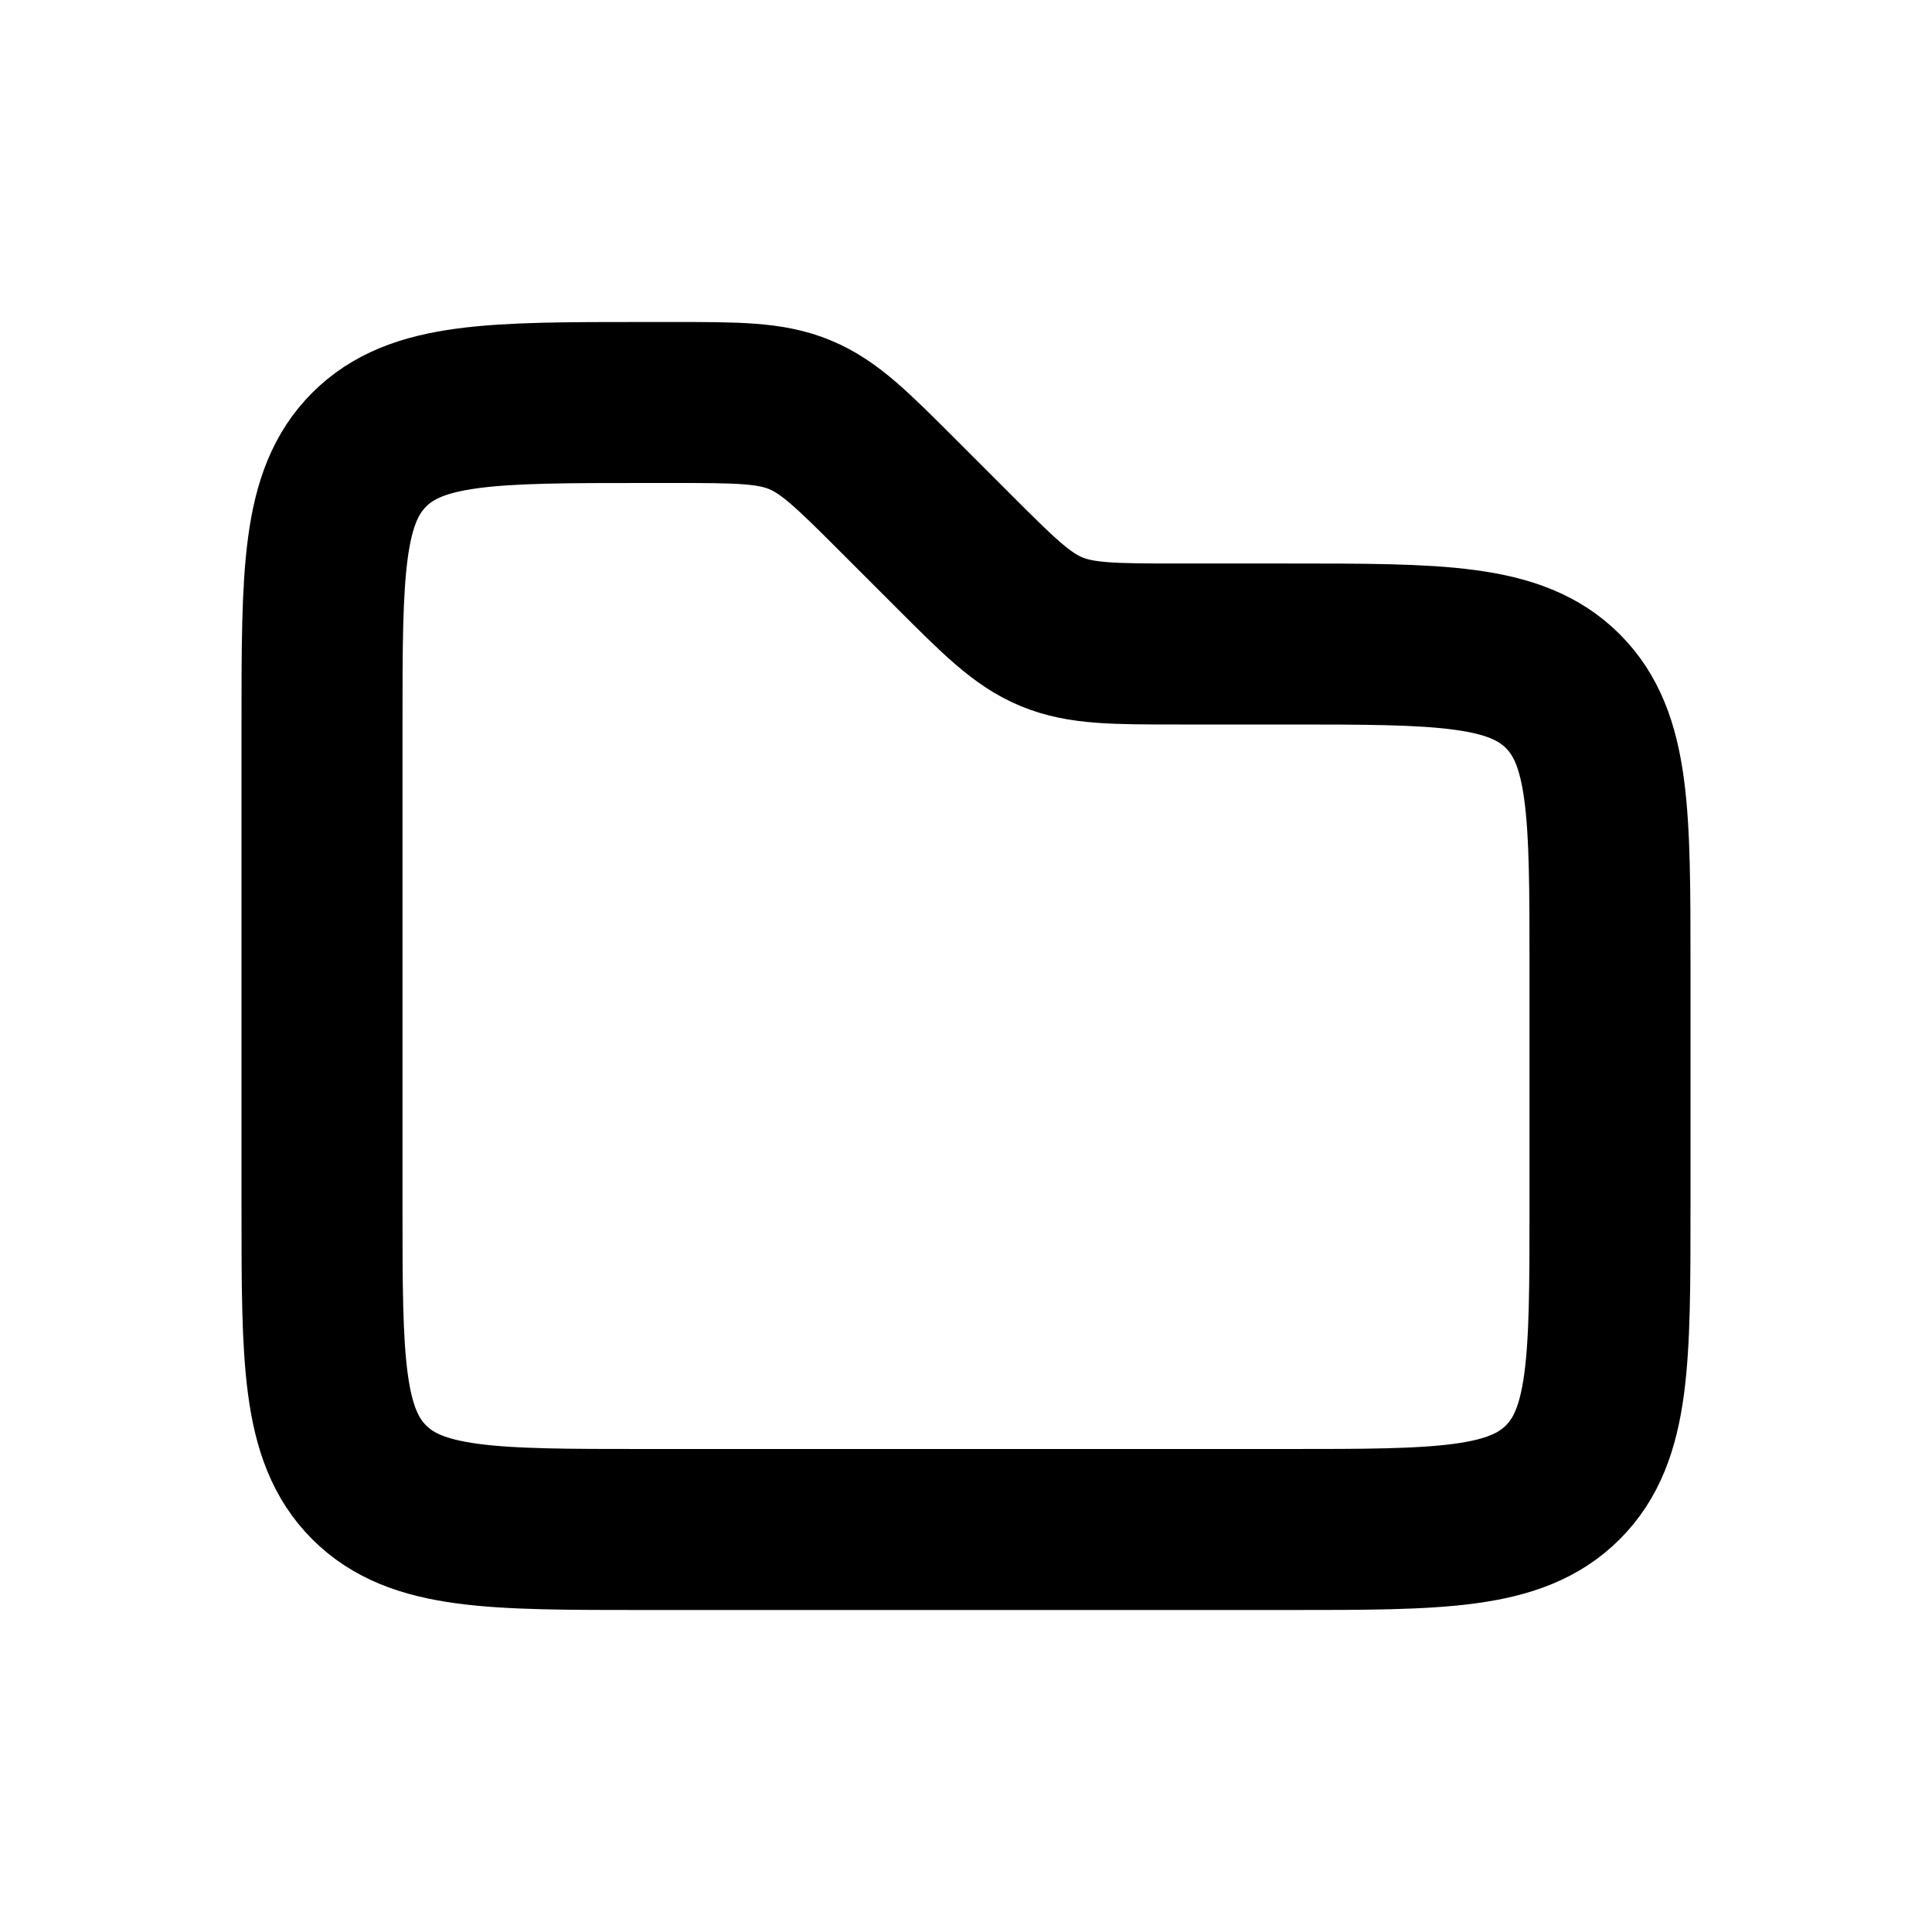
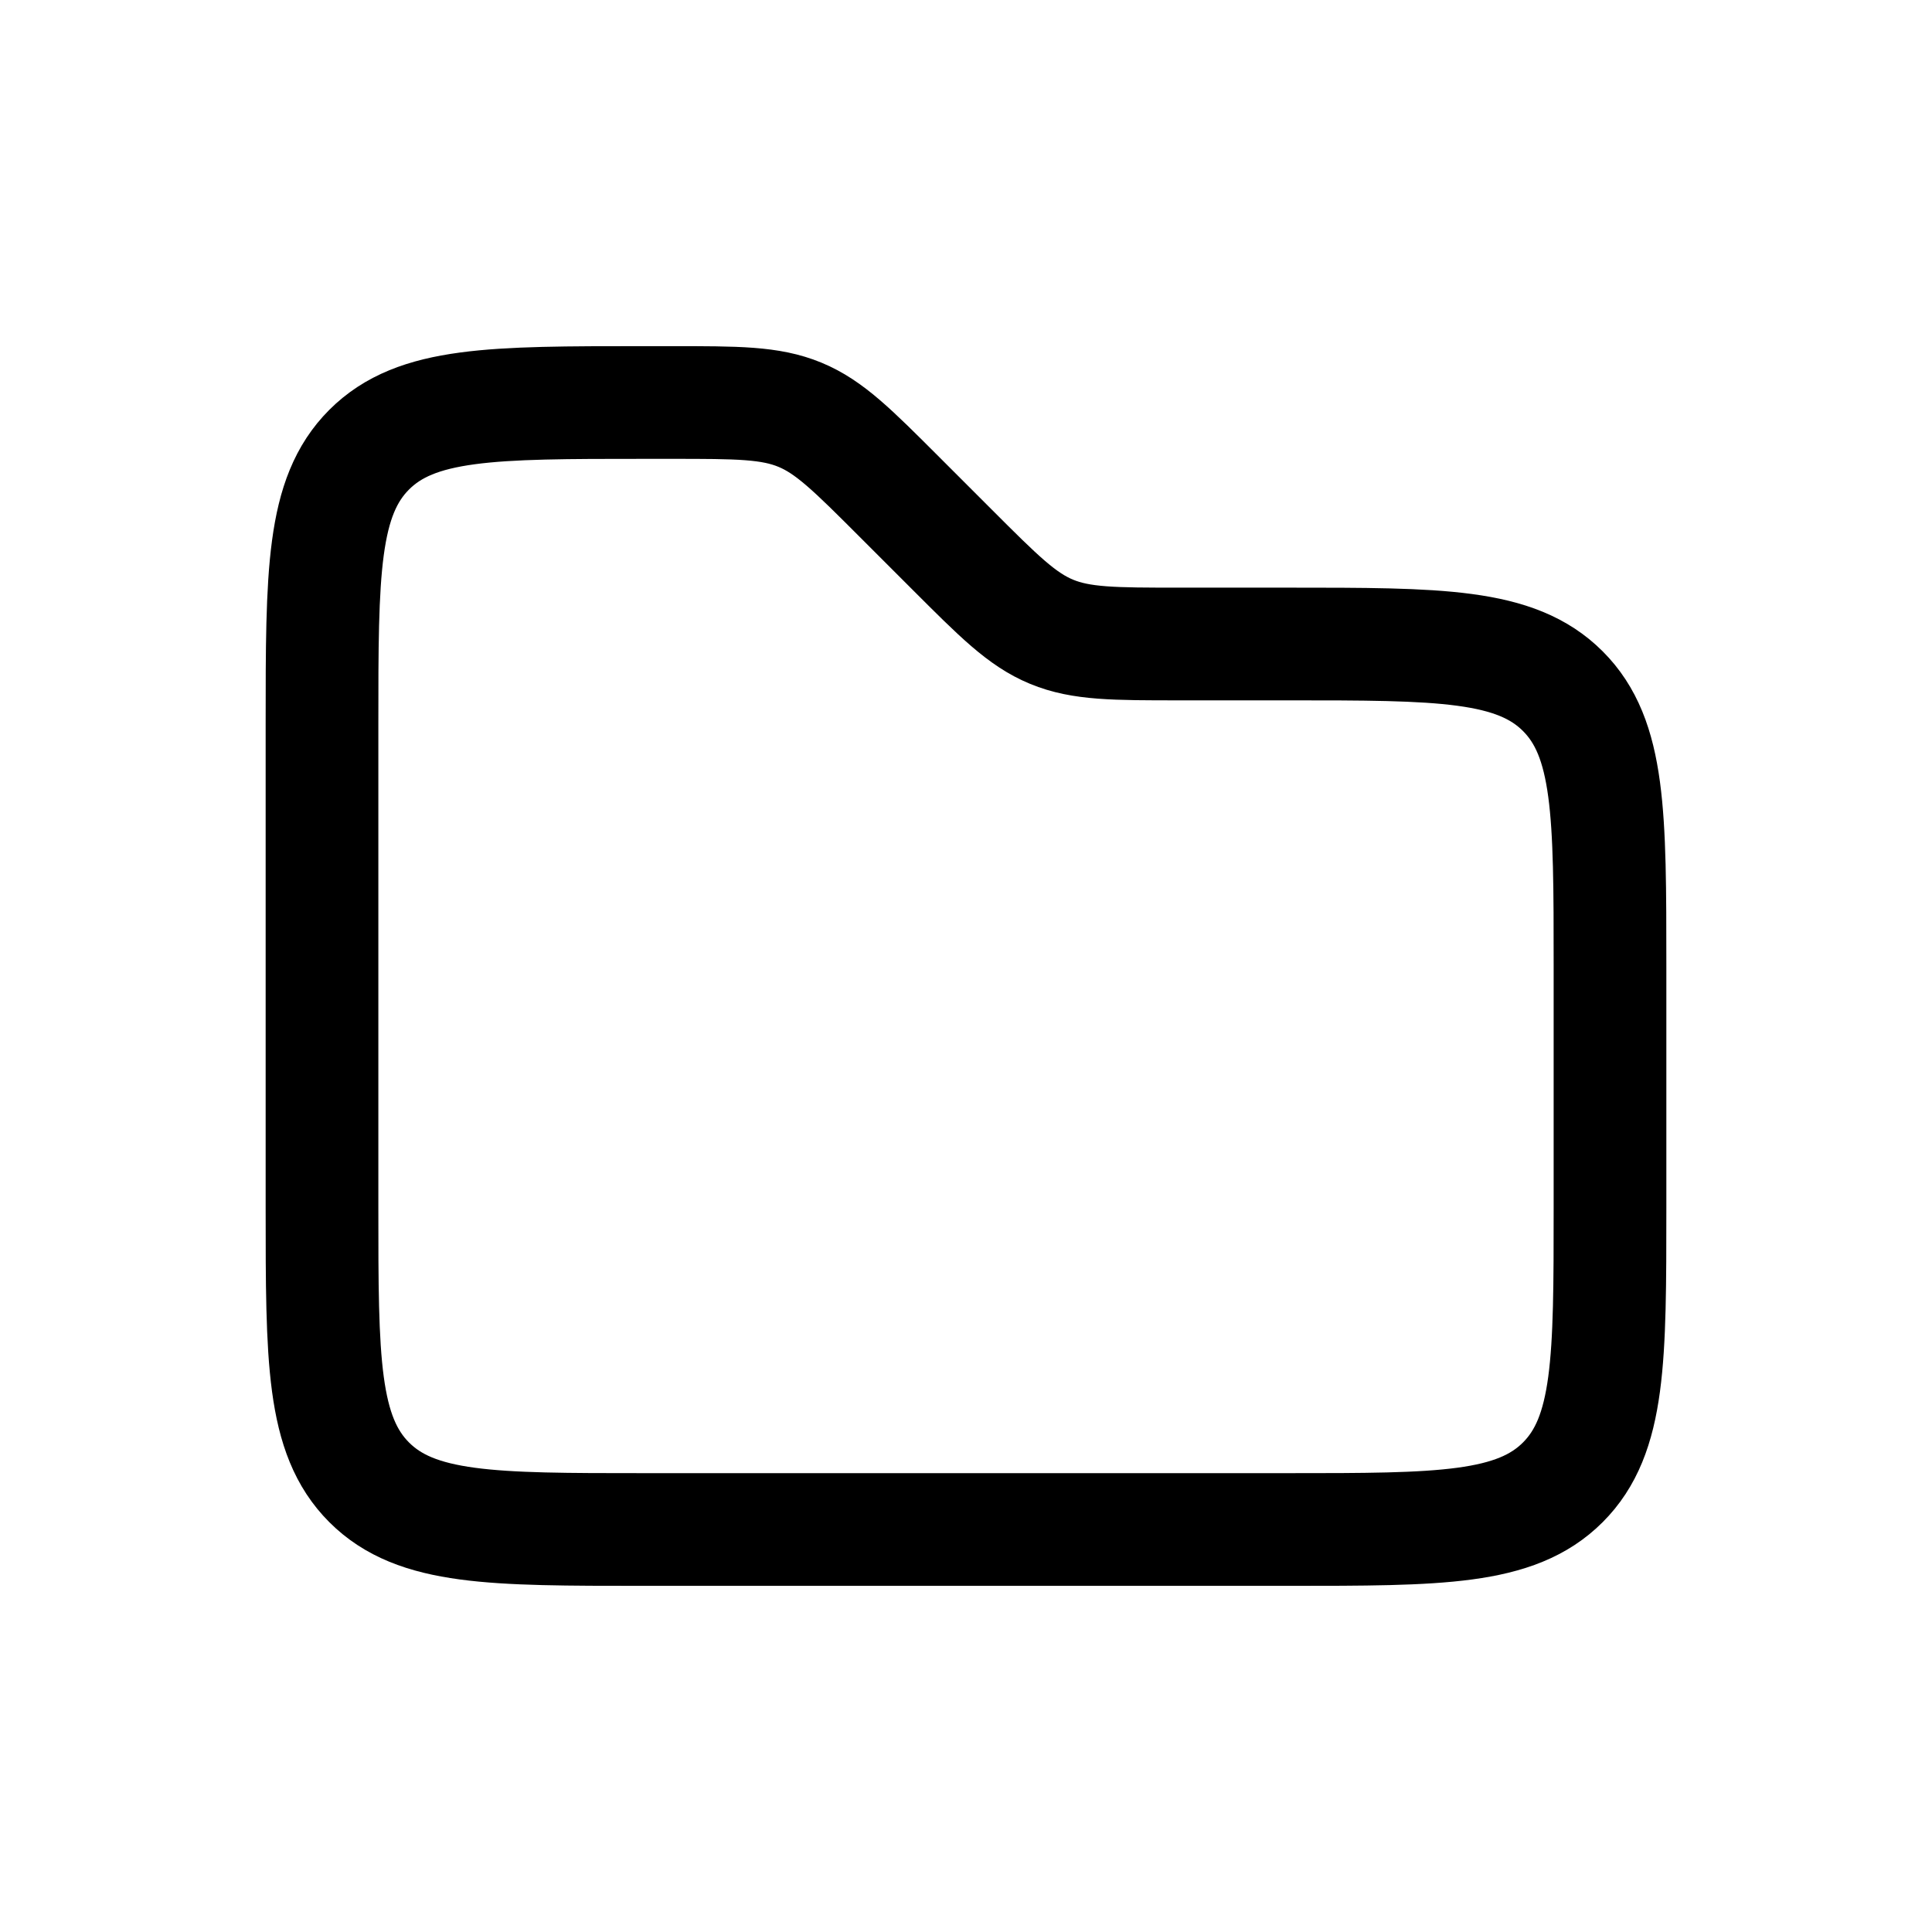
<svg xmlns="http://www.w3.org/2000/svg" width="24" height="24" viewBox="0 0 24 24" fill="none">
-   <path d="M4 9C4 7.114 4 6.172 4.586 5.586C5.172 5 6.114 5 8 5H8.343C9.161 5 9.569 5 9.937 5.152C10.305 5.304 10.594 5.594 11.172 6.172L11.828 6.828C12.406 7.406 12.695 7.696 13.063 7.848C13.431 8 13.839 8 14.657 8H16C17.886 8 18.828 8 19.414 8.586C20 9.172 20 10.114 20 12V15C20 16.886 20 17.828 19.414 18.414C18.828 19 17.886 19 16 19H8C6.114 19 5.172 19 4.586 18.414C4 17.828 4 16.886 4 15V9Z" stroke="currentColor" stroke-width="2" />
+   <path d="M4 9C4 7.114 4 6.172 4.586 5.586C5.172 5 6.114 5 8 5H8.343C9.161 5 9.569 5 9.937 5.152C10.305 5.304 10.594 5.594 11.172 6.172L11.828 6.828C12.406 7.406 12.695 7.696 13.063 7.848C13.431 8 13.839 8 14.657 8H16C17.886 8 18.828 8 19.414 8.586C20 9.172 20 10.114 20 12V15C20 16.886 20 17.828 19.414 18.414C18.828 19 17.886 19 16 19H8C6.114 19 5.172 19 4.586 18.414C4 17.828 4 16.886 4 15V9Z" stroke="currentColor" stroke-width="1.4" />
</svg>
